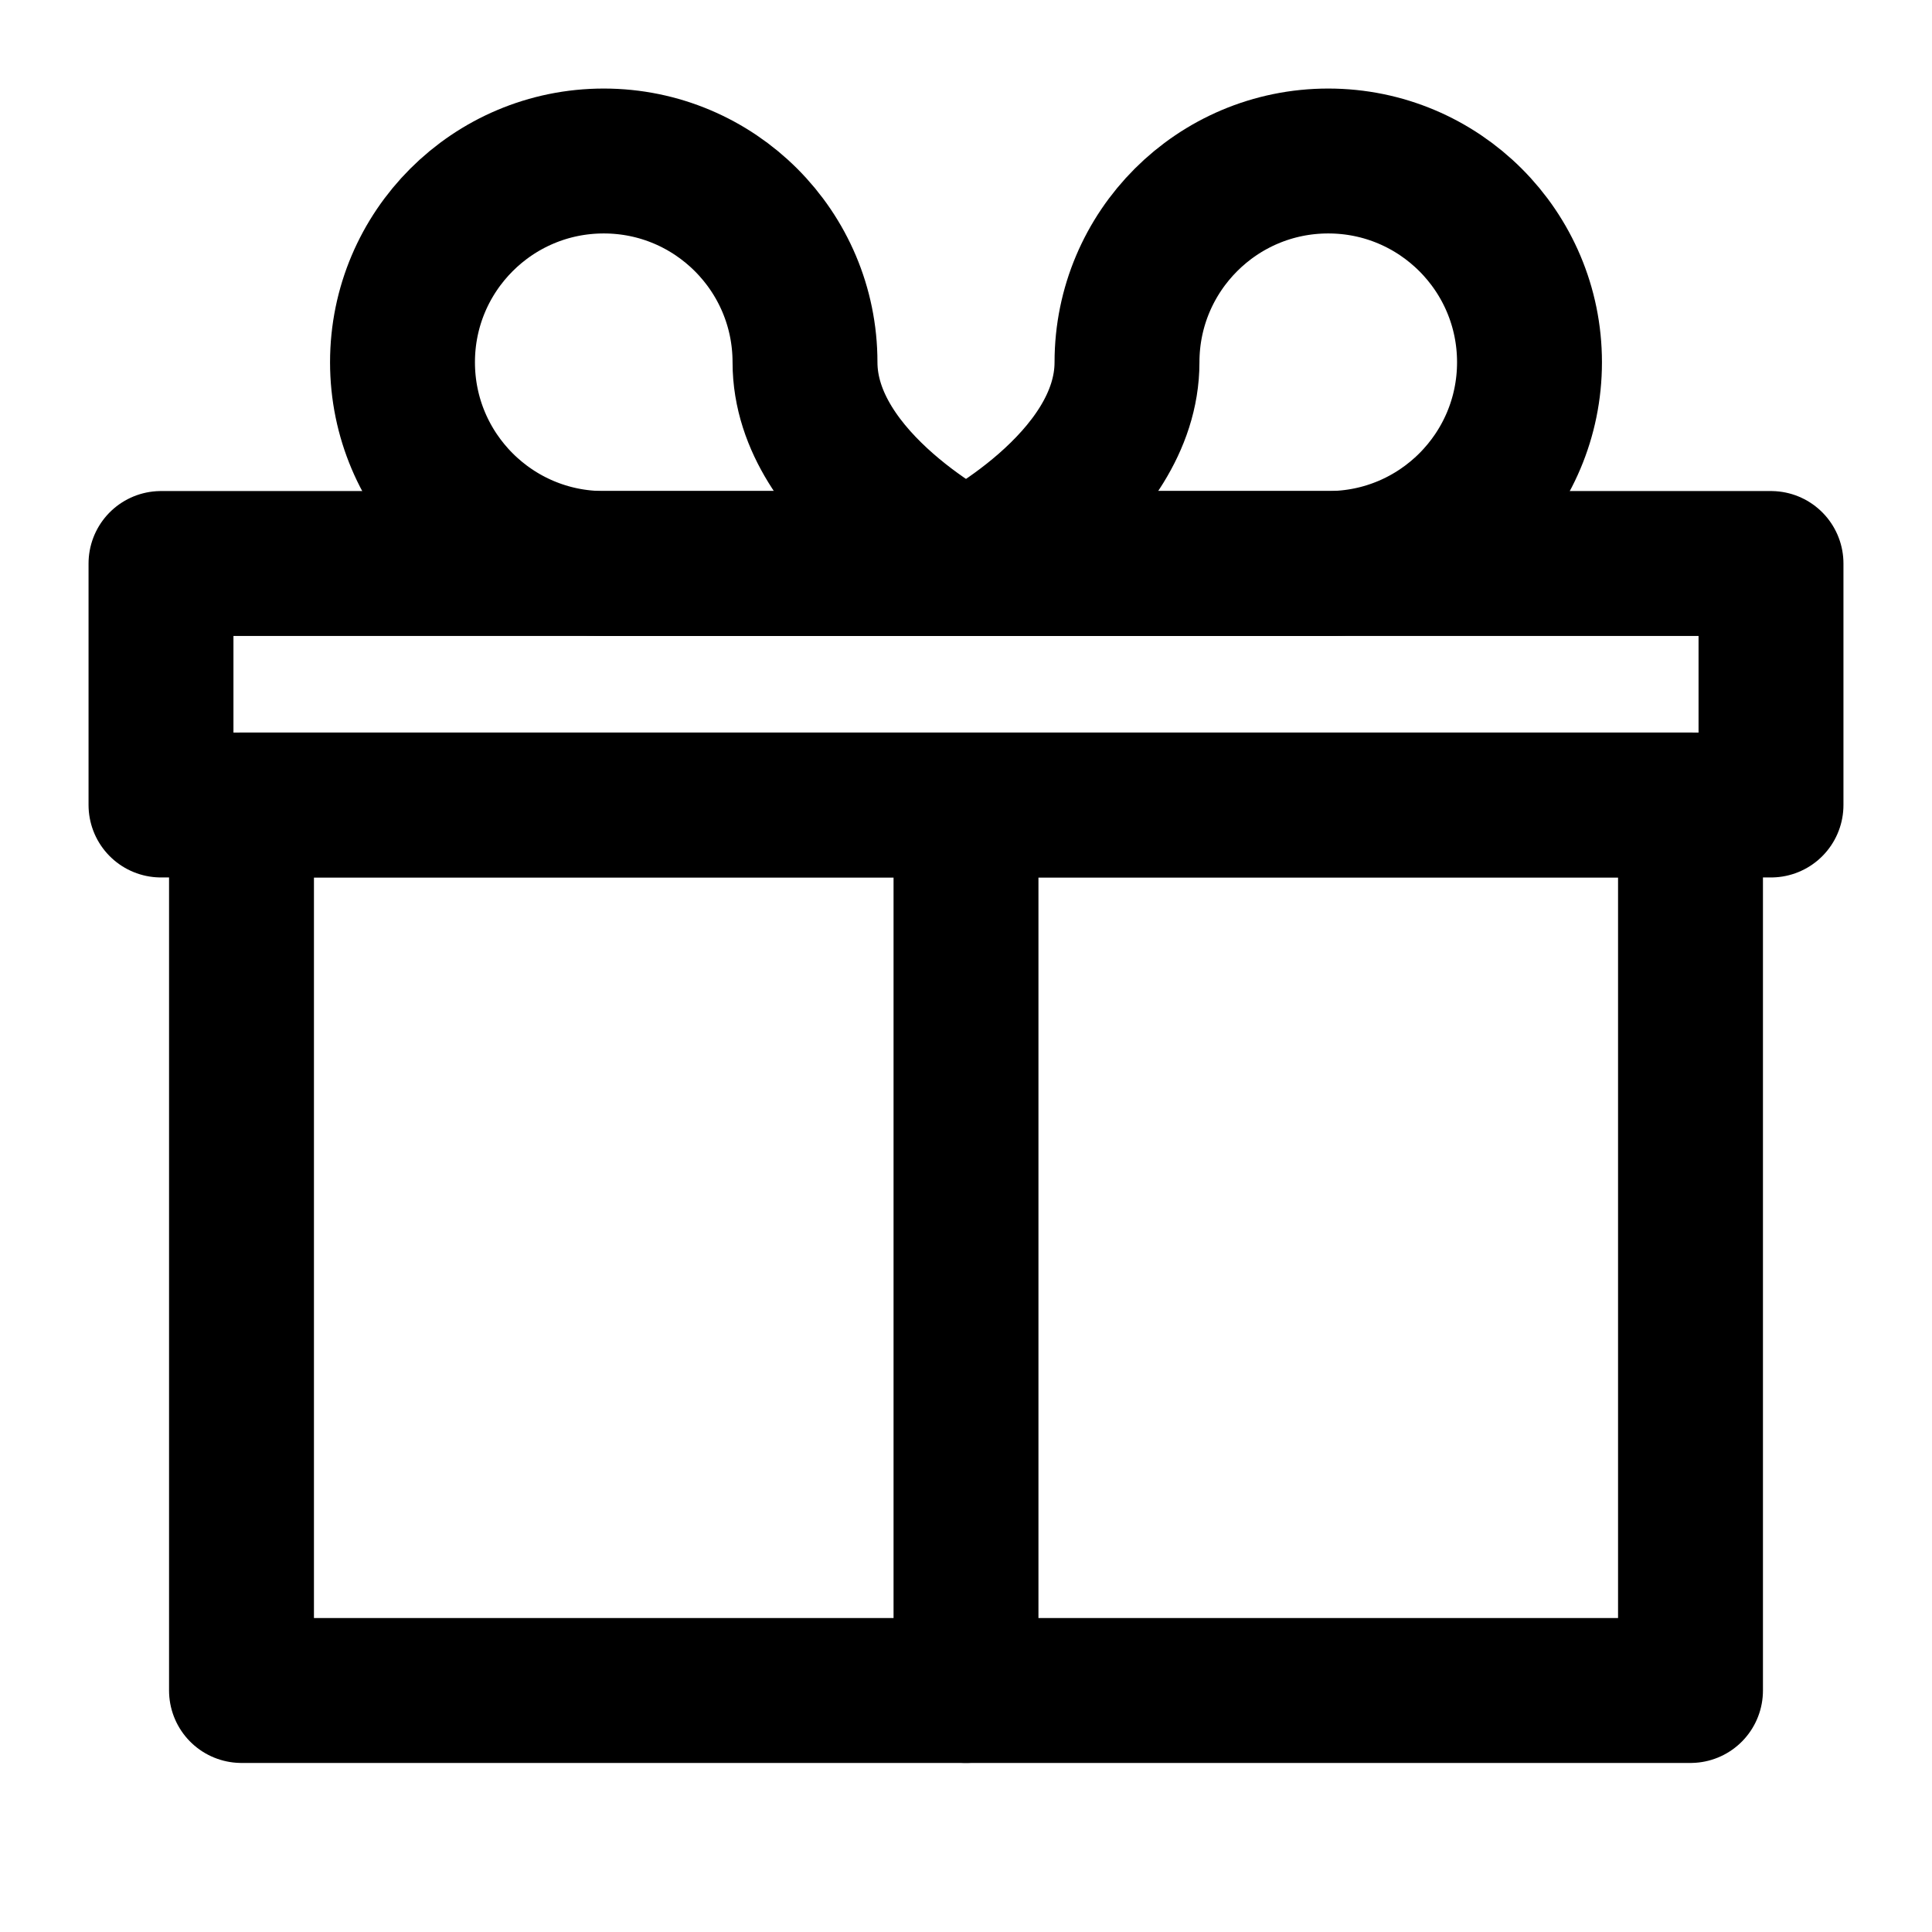
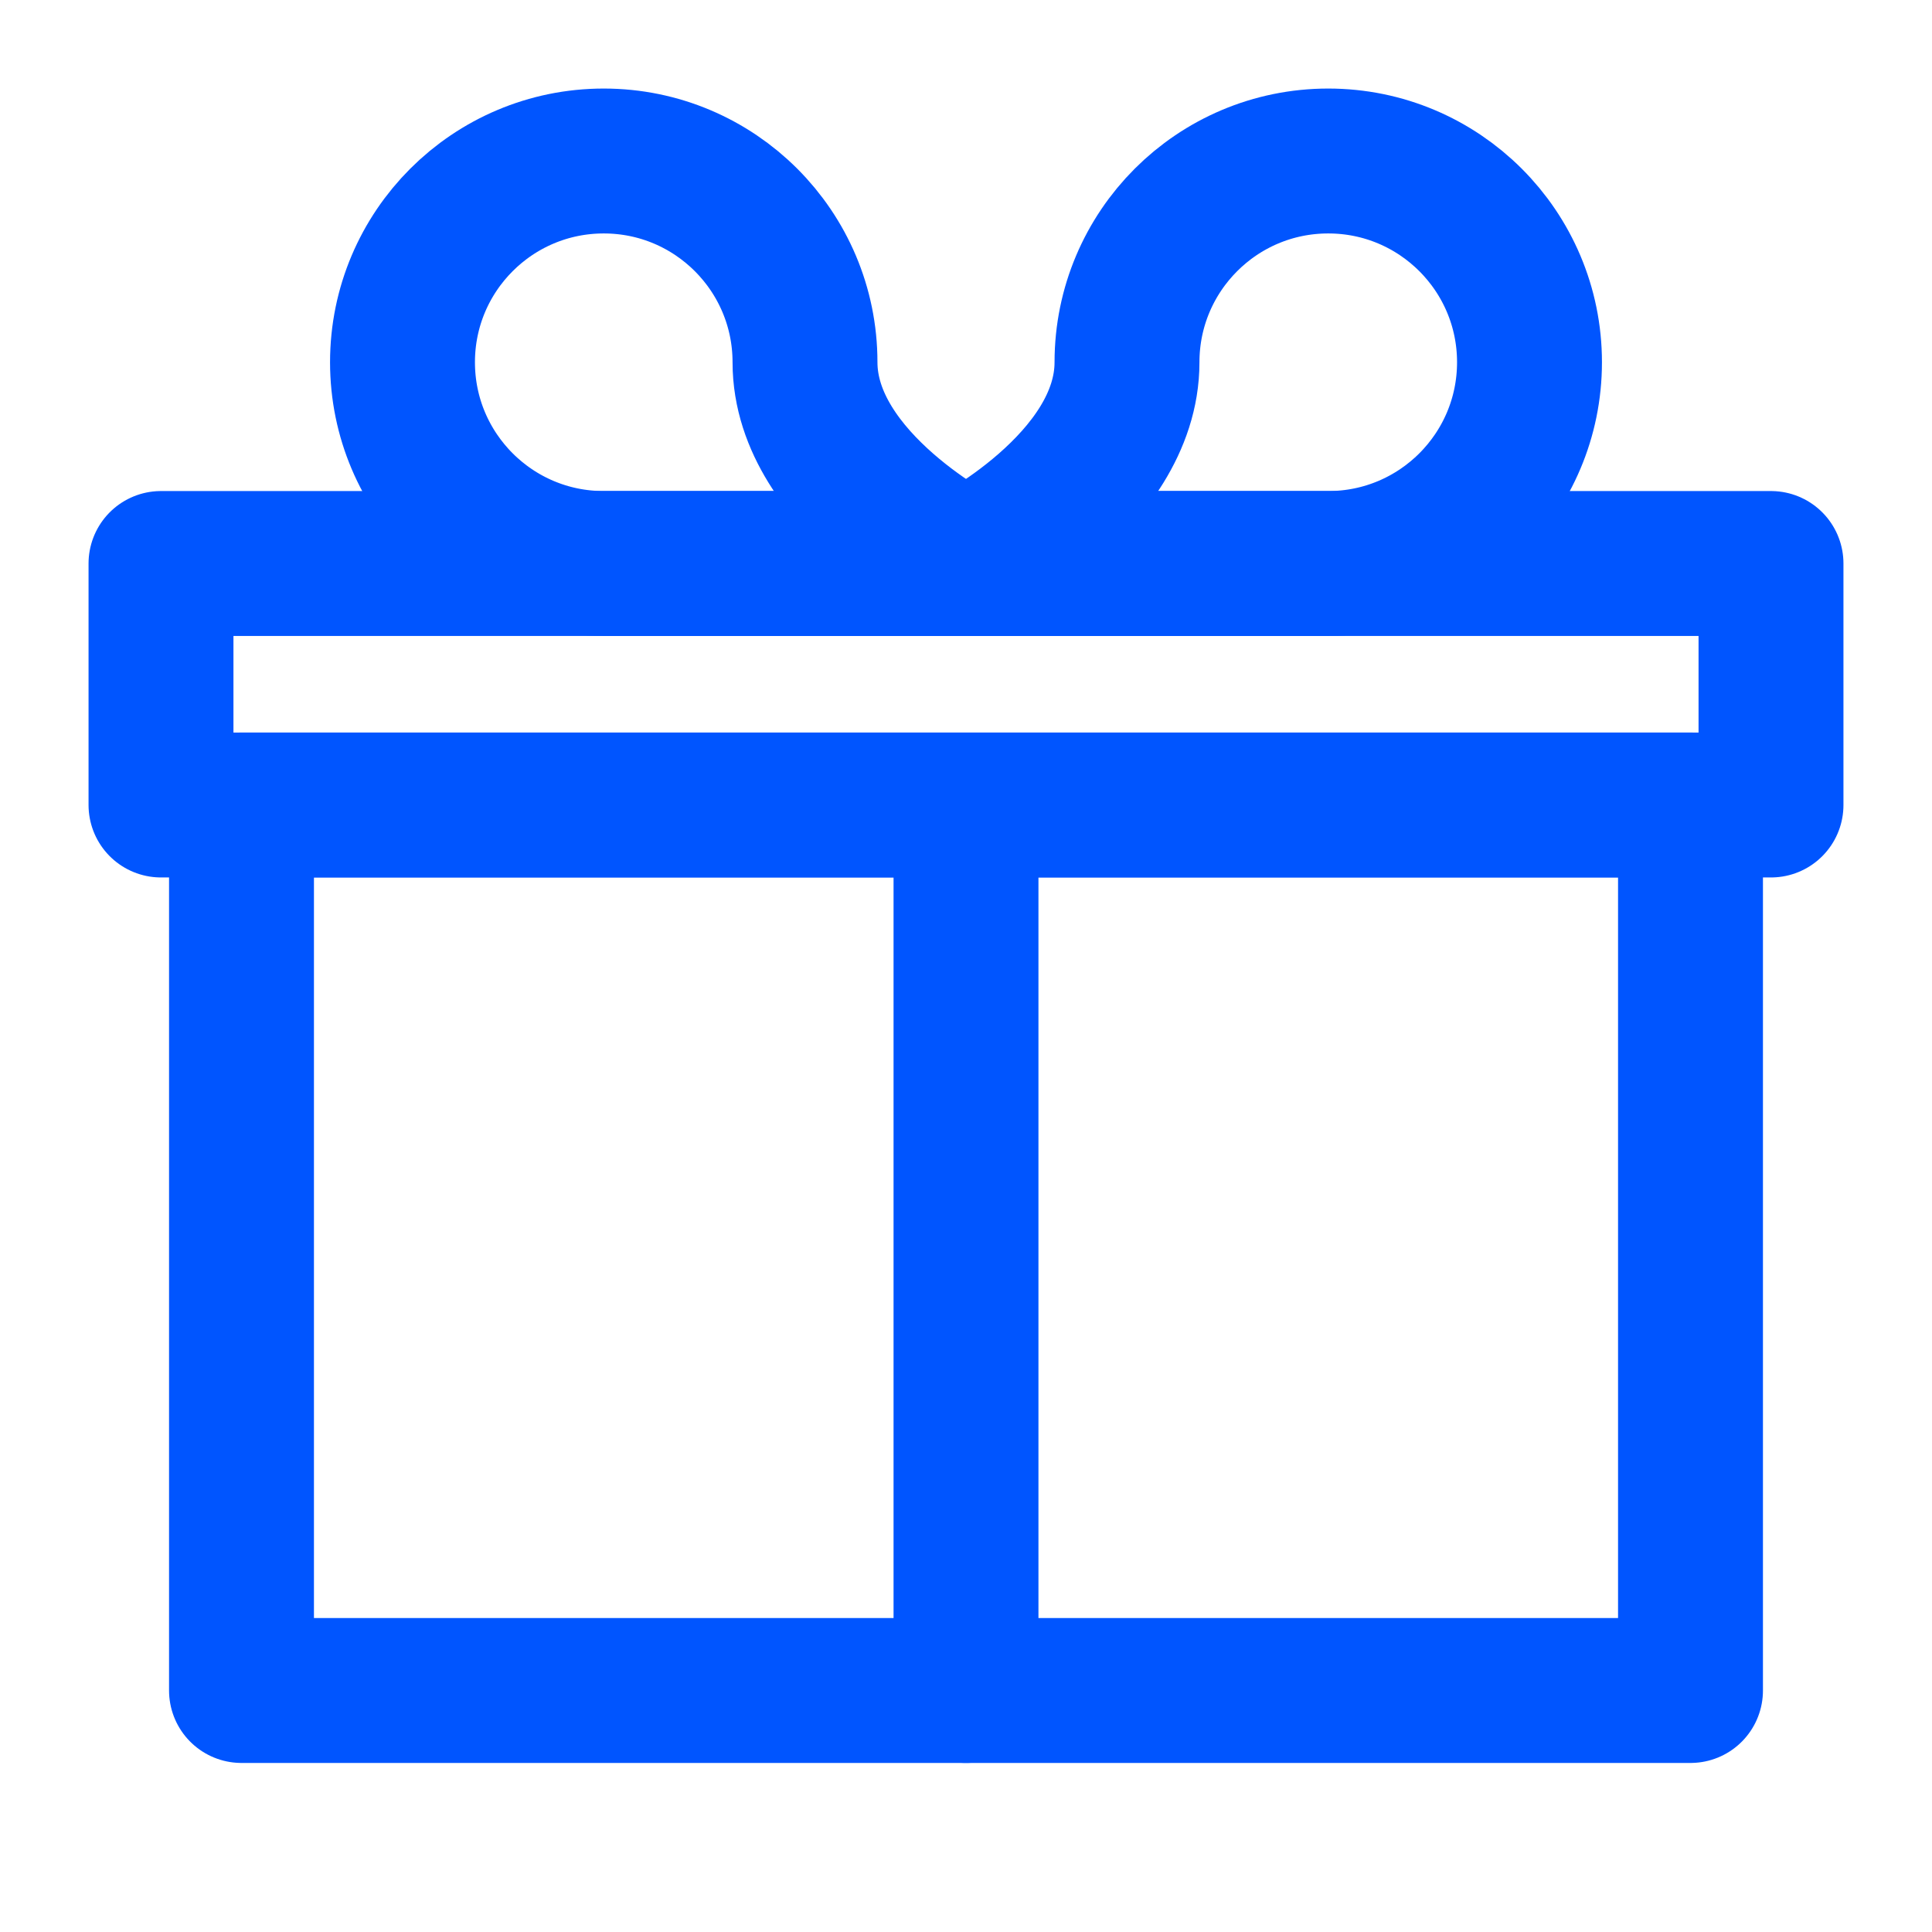
- <svg xmlns="http://www.w3.org/2000/svg" viewBox="0 0 24 24" fill="none" stroke="currentColor" stroke-width="1.8" stroke-linecap="round" stroke-linejoin="round">
+ <svg xmlns="http://www.w3.org/2000/svg" viewBox="0 0 24 24" fill="none" stroke="#0055FF" stroke-width="1.8" stroke-linecap="round" stroke-linejoin="round">
  <path d="M3 10h18v11H3z" />
  <path d="M12 10v11M2 7h20v3H2z" />
  <path d="M12 7H7.5a2.5 2.5 0 1 1 2.5-2.5C10 6 12 7 12 7Zm0 0h4.5A2.5 2.5 0 1 0 14 4.5C14 6 12 7 12 7Z" />
</svg>
